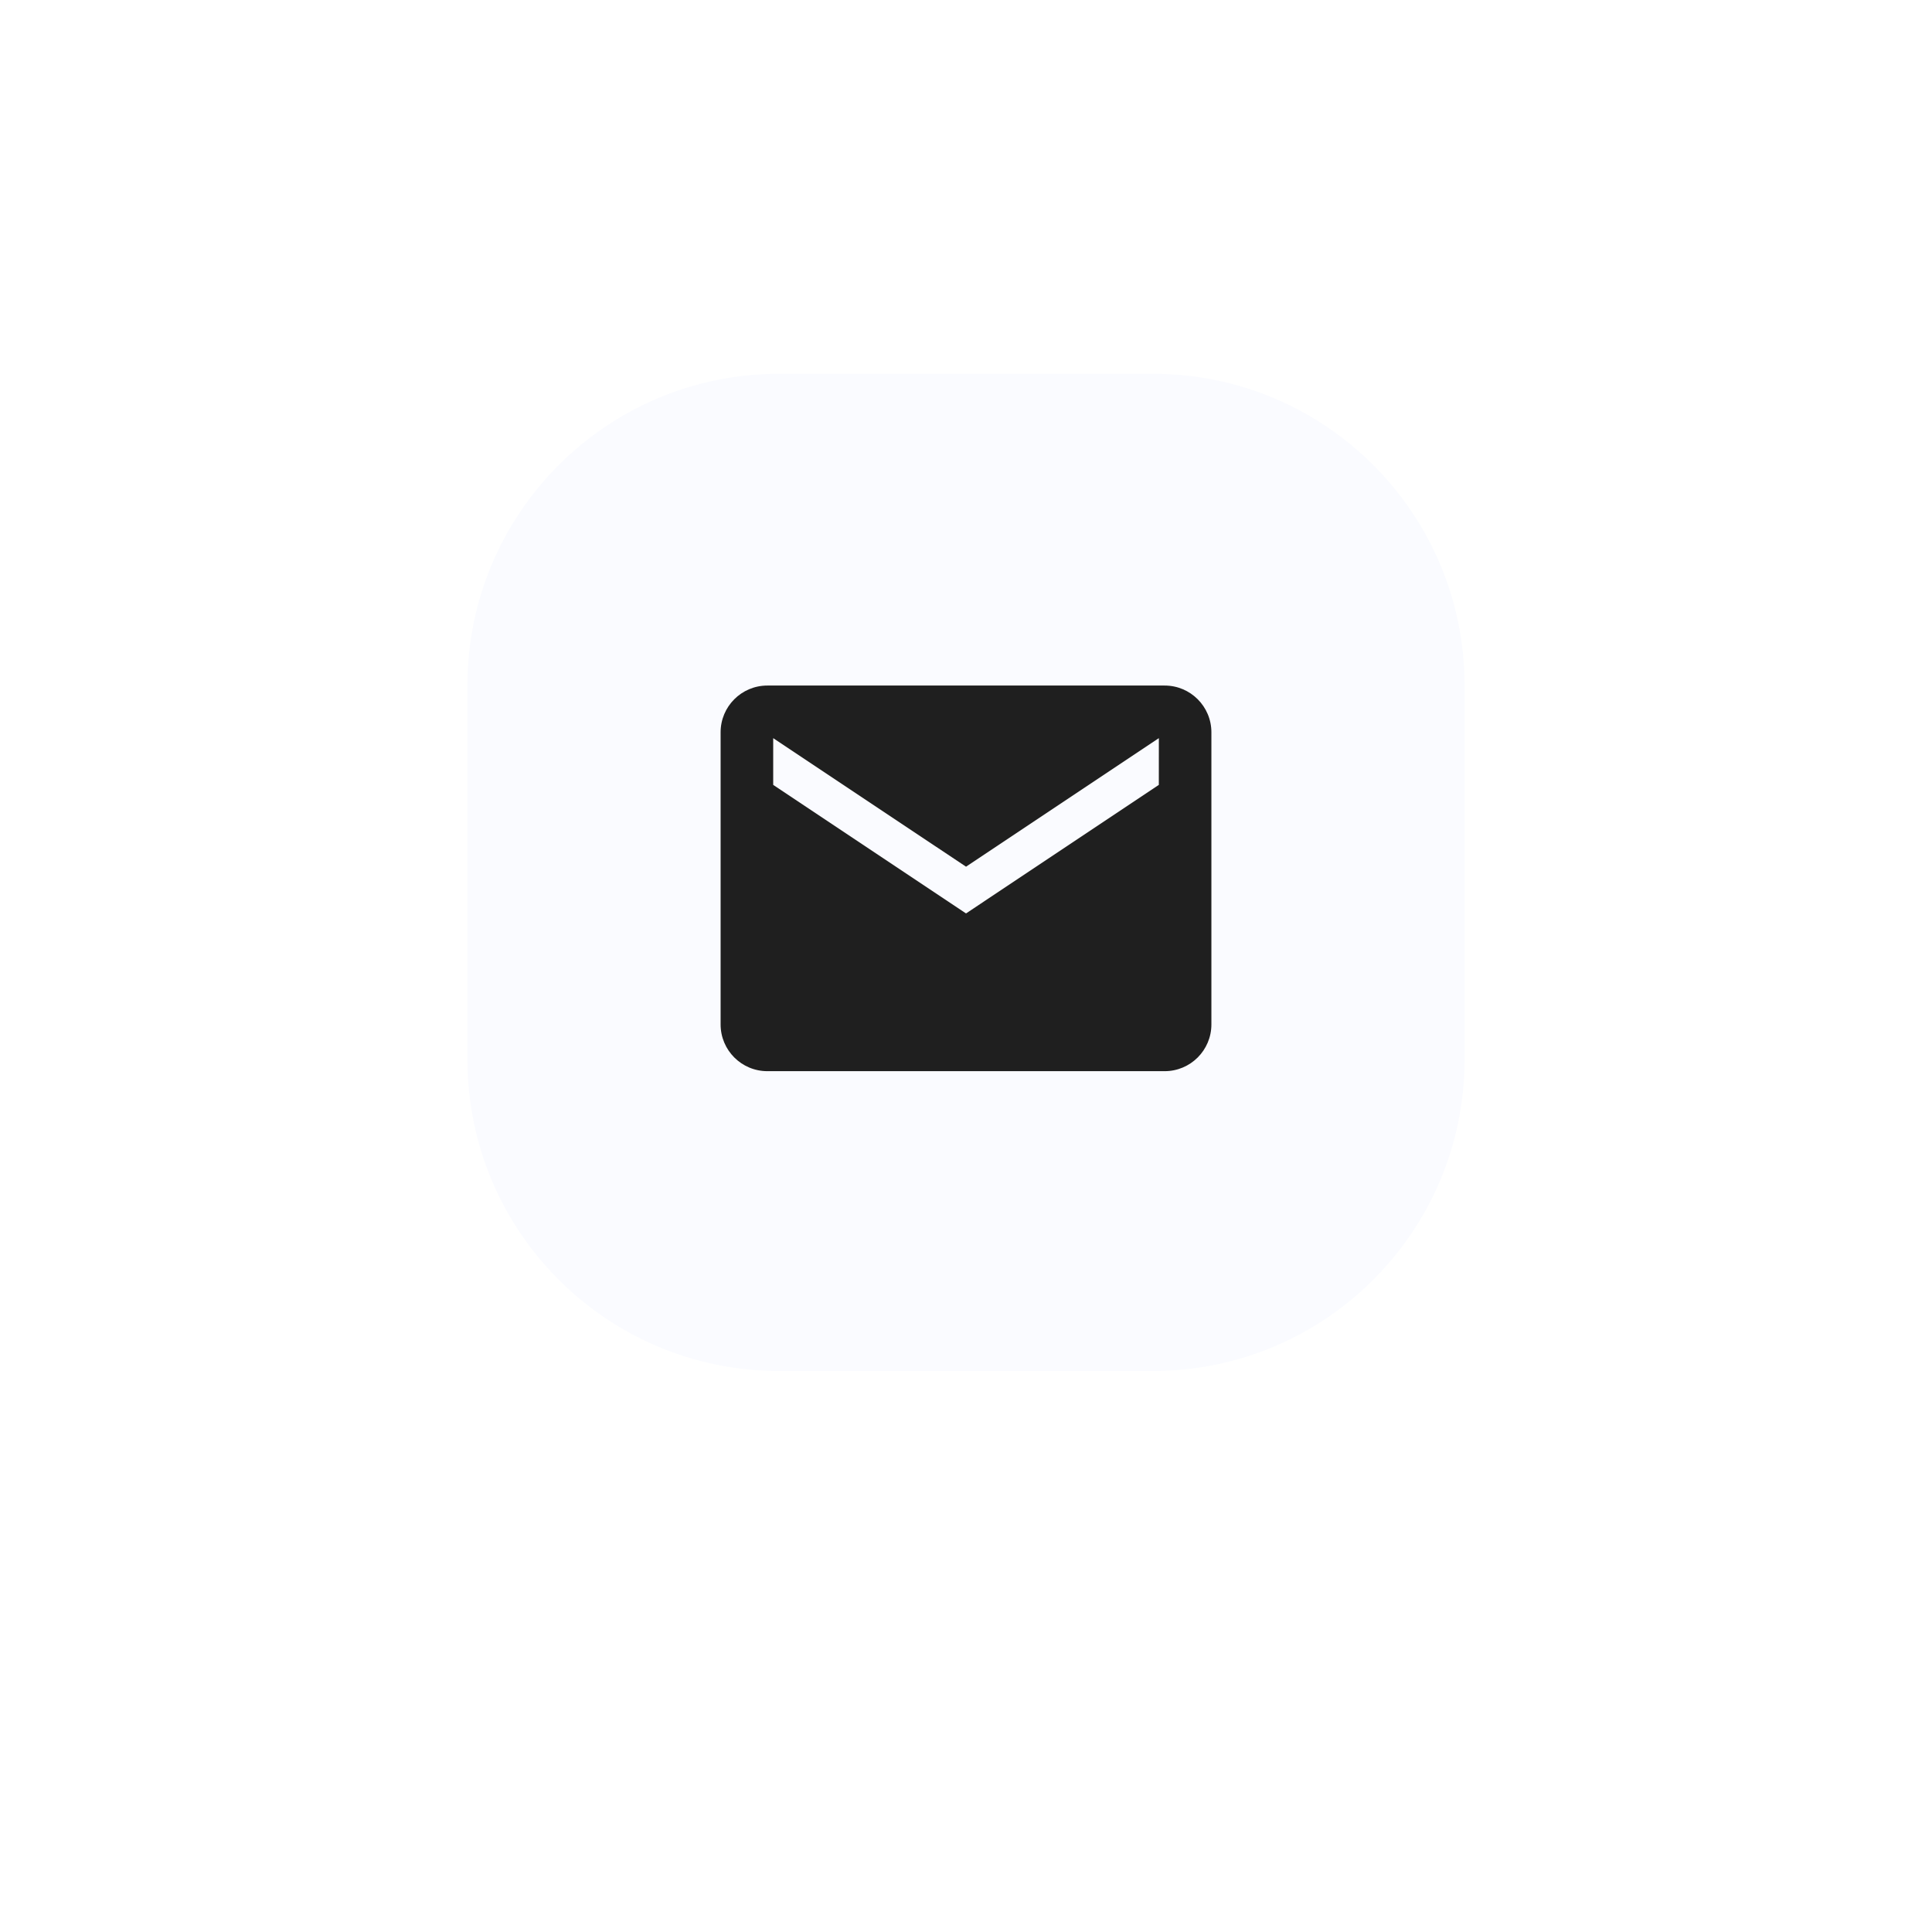
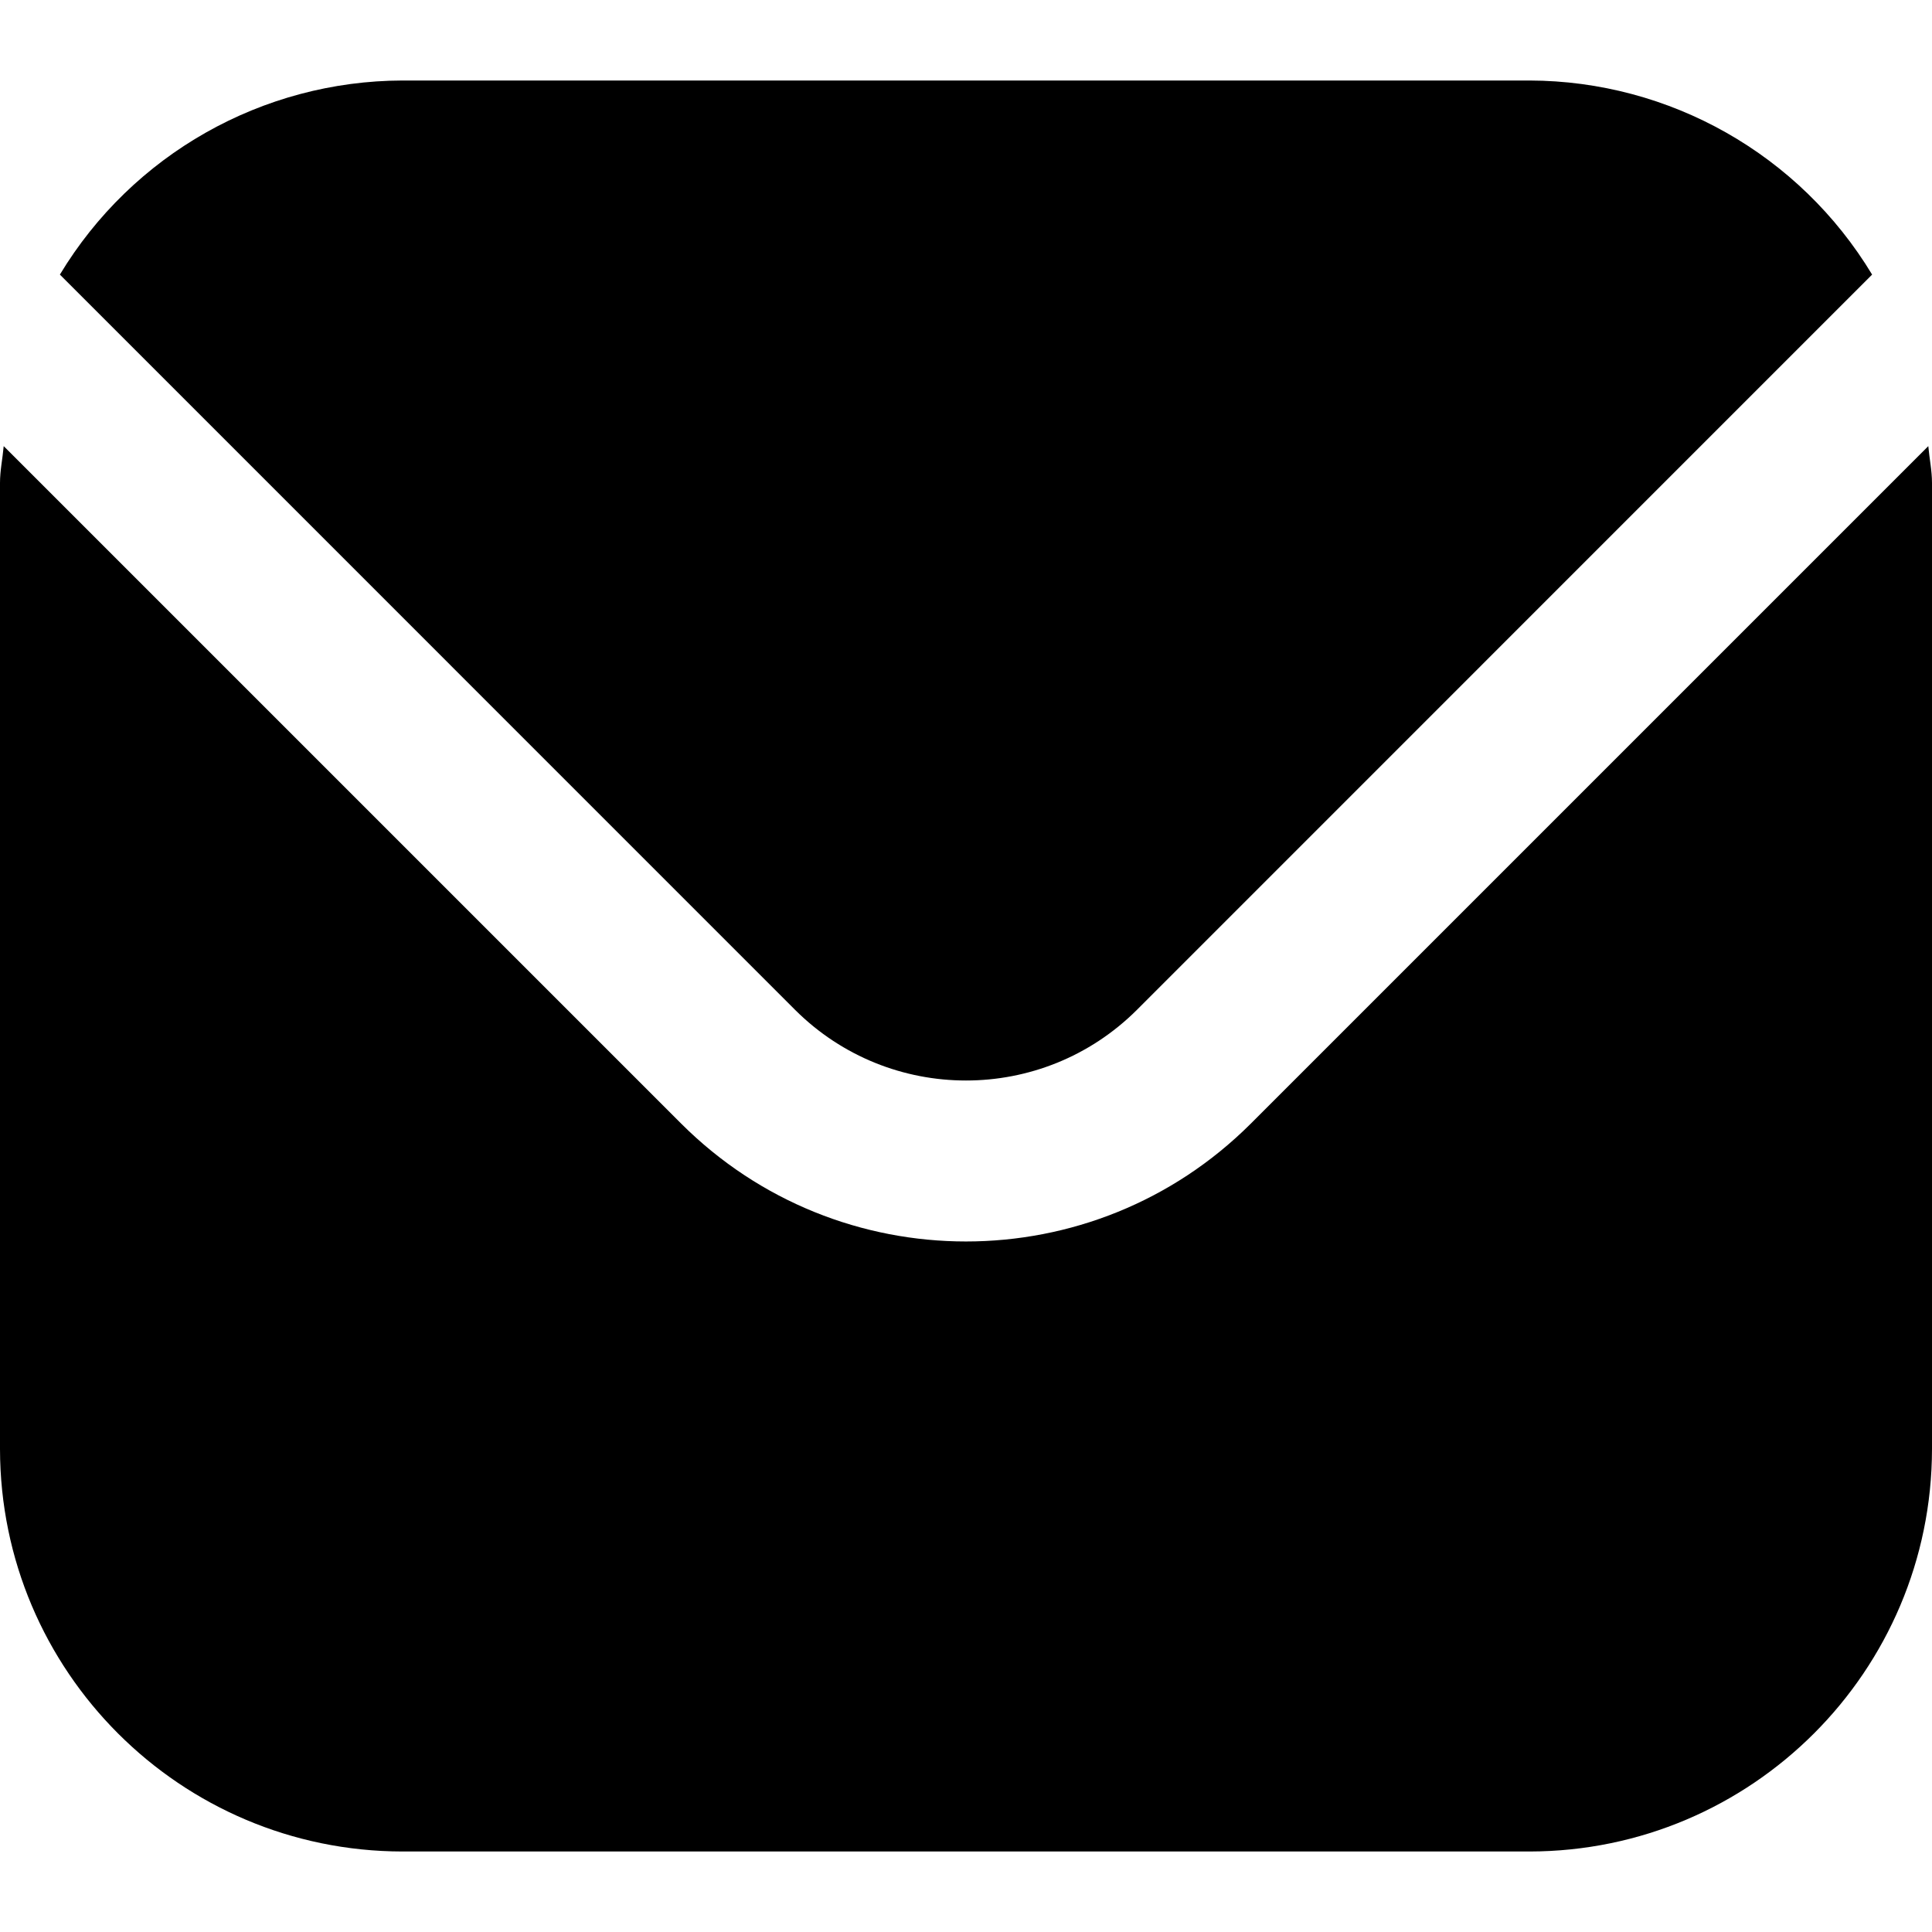
- <svg xmlns="http://www.w3.org/2000/svg" viewBox="0 0 62 62">
-   <defs>
-     <filter id=" a" x=" 0" y=" 0" width=" 62" height=" 62" filterUnits=" userSpaceOnUse">
-       <feOffset dy=" 3" input=" SourceAlpha" />
-       <feGaussianBlur stdDeviation=" 5" result=" b" />
-       <feFlood flood-color=" #272727" flood-opacity=" 0.173" />
-       <feComposite operator=" in" in2=" b" />
-       <feComposite in=" SourceGraphic" />
-     </filter>
-   </defs>
-   <g transform=" translate(-373.5 -597.434)">
-     <g transform=" matrix(1, 0, 0, 1, 373.5, 597.43)" filter=" url(#a)">
-       <path d=" M10,0H22A10,10,0,0,1,32,10V22A10,10,0,0,1,22,32H10A10,10,0,0,1,0,22V10A10,10,0,0,1,10,0Z" transform=" translate(15 12)" fill=" #fafbff" />
-     </g>
-     <path d=" M16.5,5.625H3.75a1.5,1.5,0,0,0-1.5,1.5V16.5A1.5,1.5,0,0,0,3.75,18H16.5A1.5,1.5,0,0,0,18,16.5V7.125A1.5,1.5,0,0,0,16.5,5.625Zm-.187,3.188-6.187,4.125L3.938,8.813v-1.5l6.188,4.125,6.188-4.125Z" transform=" translate(394.375 613.809)" fill=" #1f1f1f" />
-   </g>
+ <svg xmlns="http://www.w3.org/2000/svg" viewBox="0 0 24 24">
+   <path d="m23.954 5.542-8.418 8.418a5.007 5.007 0 0 1-7.072 0L.046 5.542C.032 5.7 0 5.843 0 6v12a5.006 5.006 0 0 0 5 5h14a5.006 5.006 0 0 0 5-5V6c0-.157-.032-.3-.046-.458Z" />
+   <path d="m14.122 12.546 9.134-9.135A4.986 4.986 0 0 0 19 1H5A4.986 4.986 0 0 0 .744 3.411l9.134 9.135a3.007 3.007 0 0 0 4.244 0Z" />
</svg>
